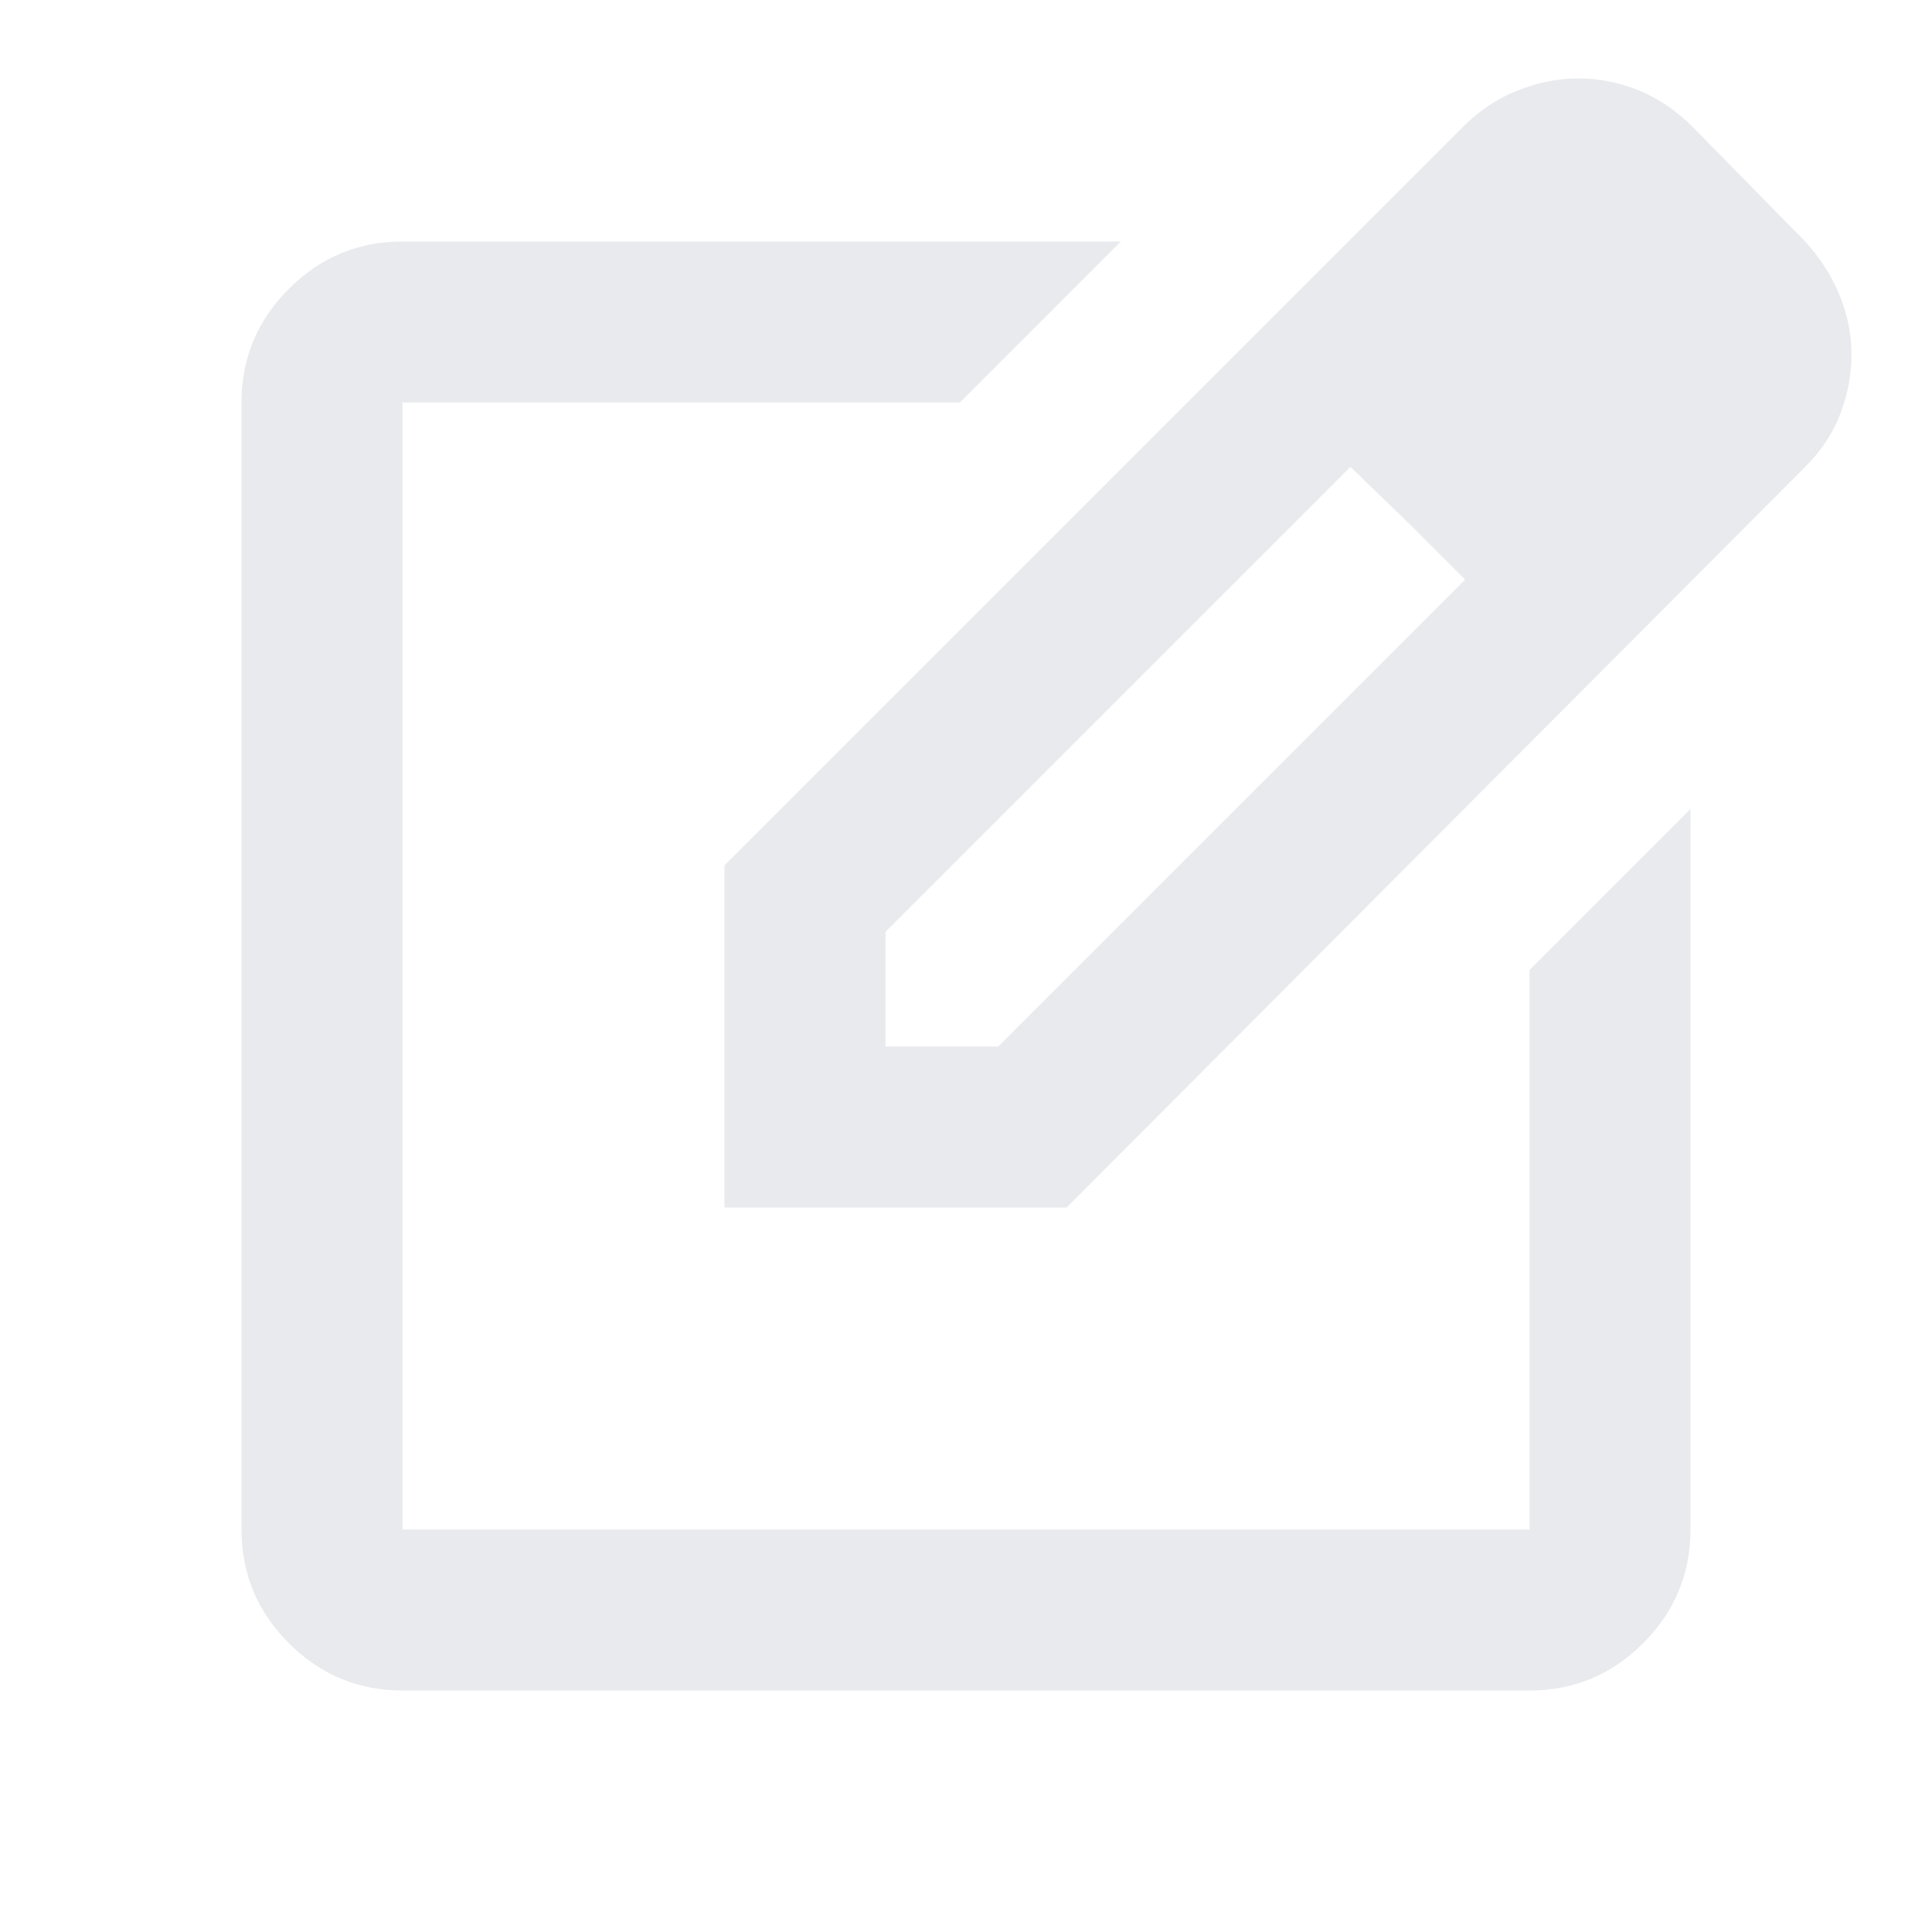
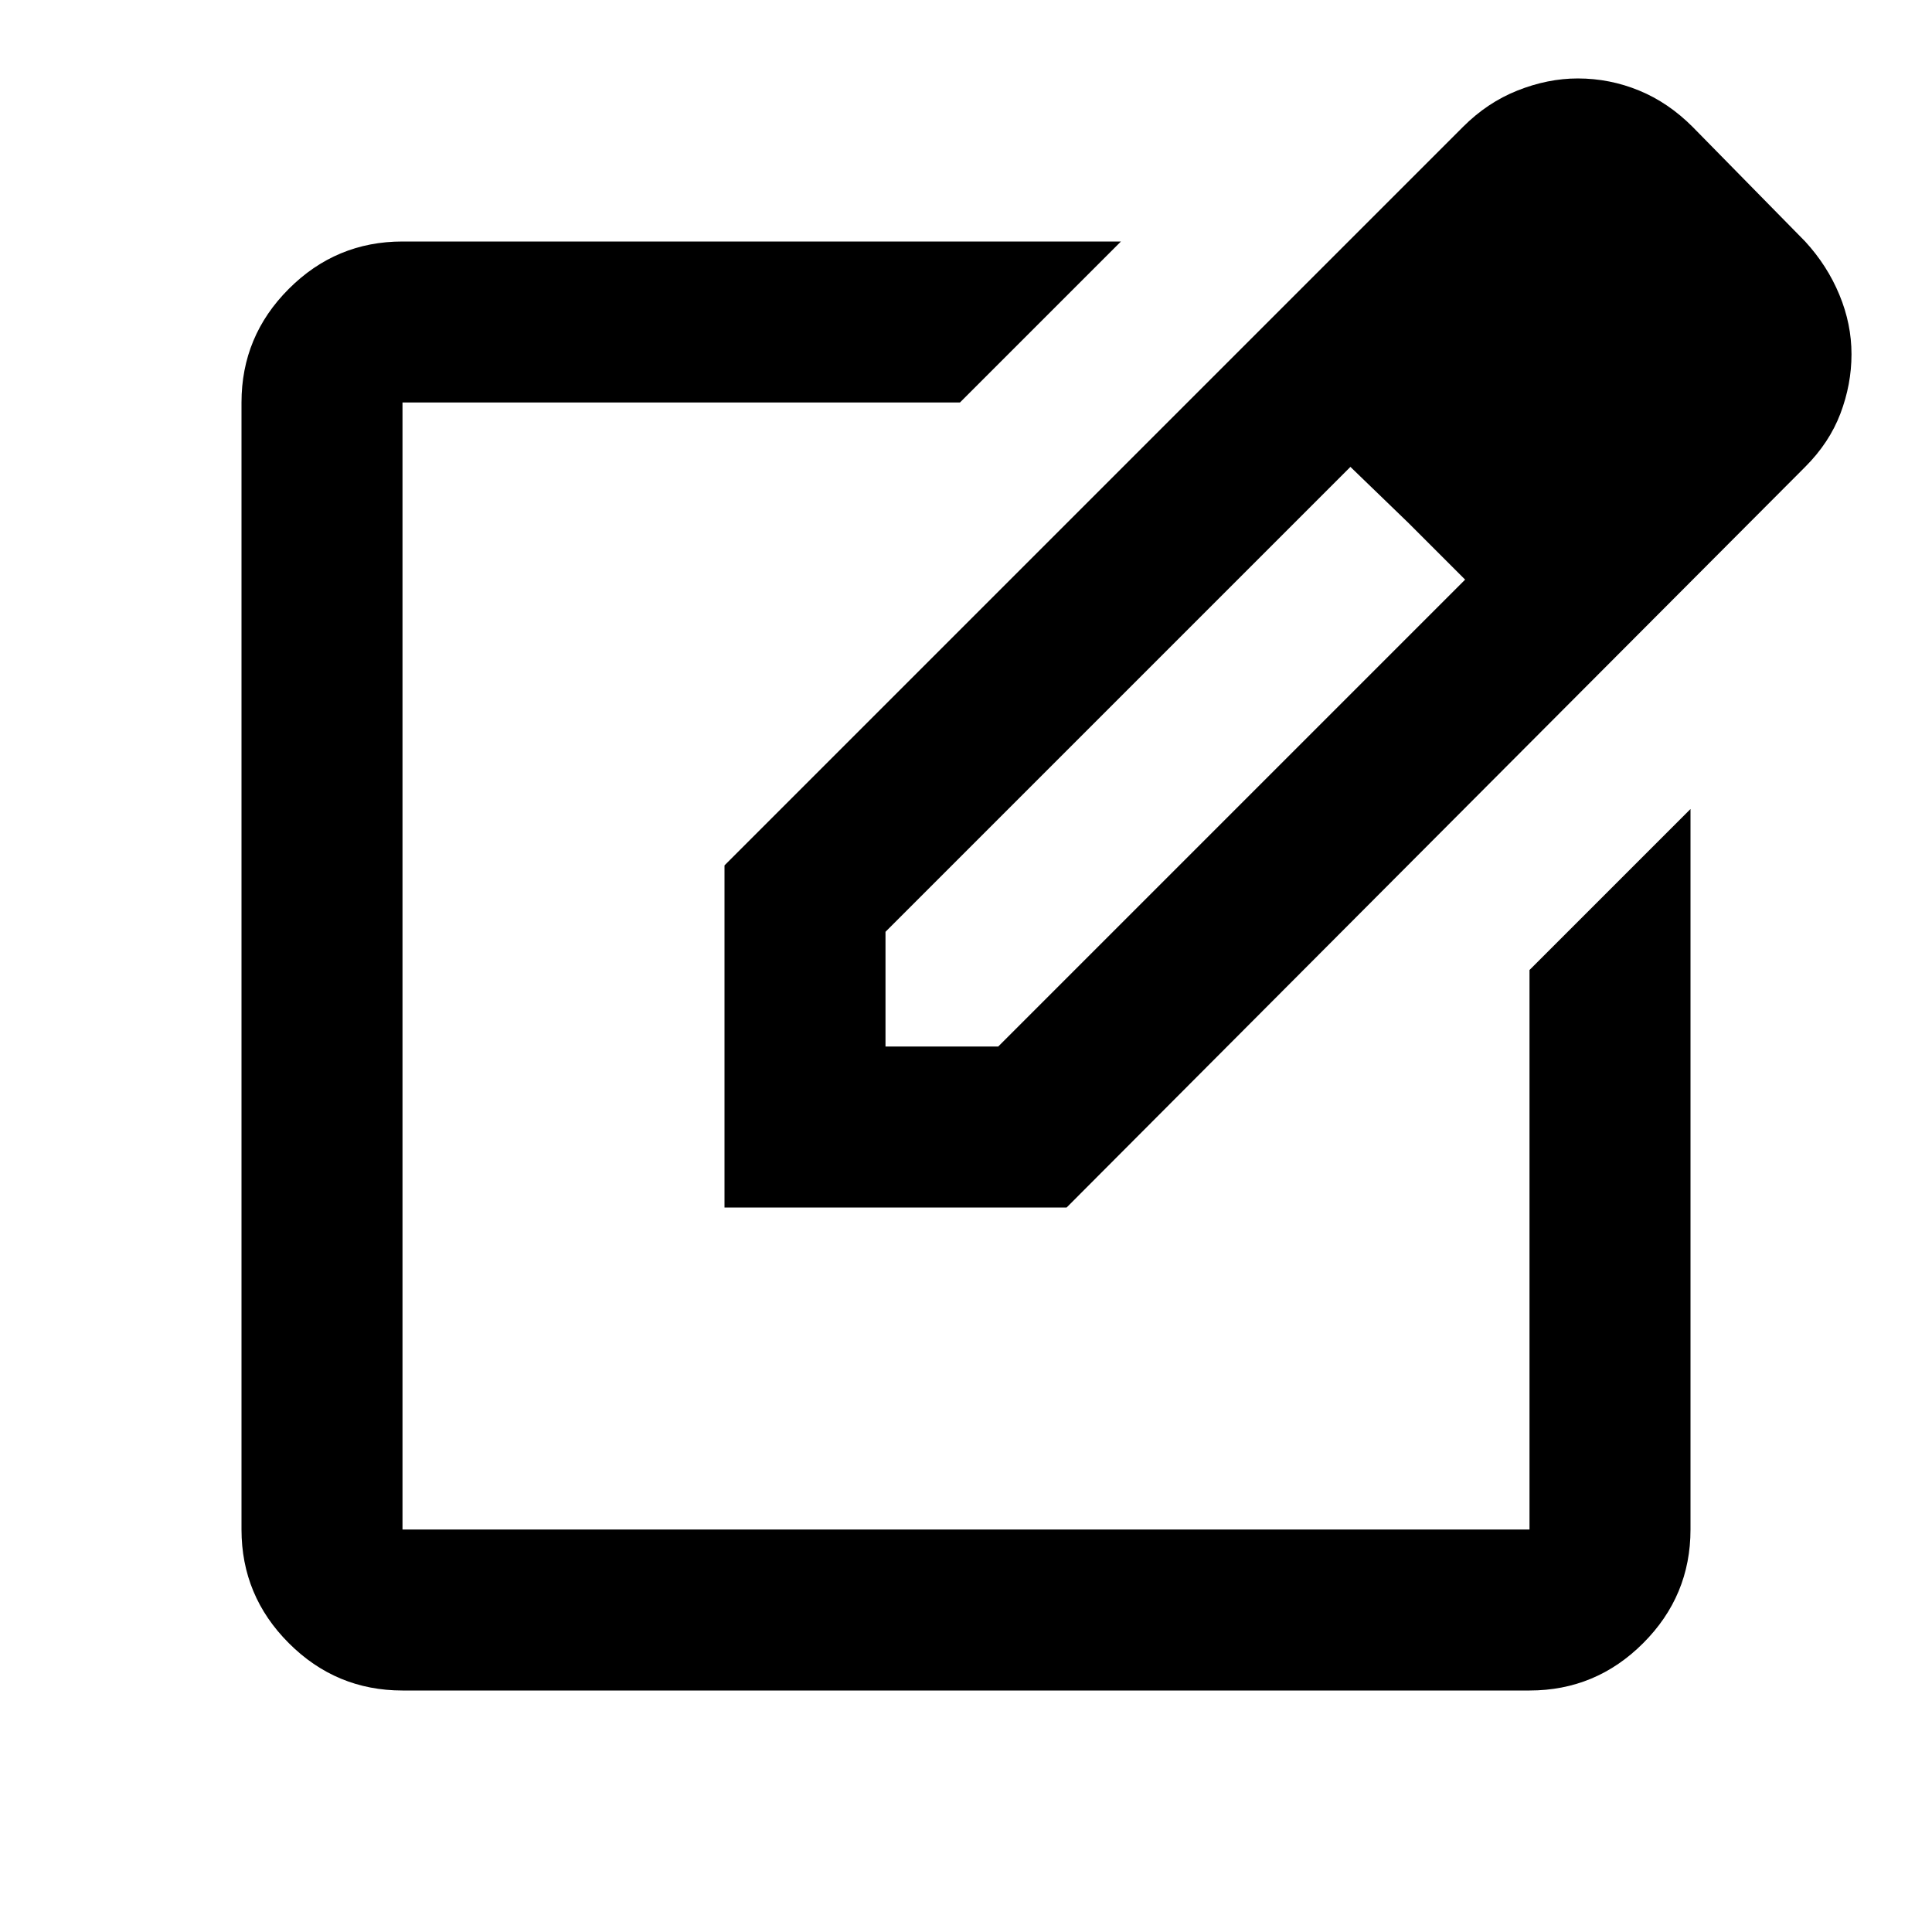
<svg xmlns="http://www.w3.org/2000/svg" width="96px" height="96px" viewBox="0 0 96 96" version="1.1">
  <g id="surface1">
-     <path style=" stroke:none;fill-rule:nonzero;fill:rgb(90.98%,91.765%,92.941%);fill-opacity:1;" d="M 20 84 C 17.801 84 15.918 83.215 14.352 81.648 C 12.785 80.082 12 78.199 12 76 L 12 20 C 12 17.801 12.785 15.918 14.352 14.352 C 15.918 12.785 17.801 12 20 12 L 55.699 12 L 47.699 20 L 20 20 L 20 76 L 76 76 L 76 48.199 L 84 40.199 L 84 76 C 84 78.199 83.215 80.082 81.648 81.648 C 80.082 83.215 78.199 84 76 84 Z M 48 48 Z M 36 60 L 36 43 L 72.699 6.301 C 73.5 5.5 74.398 4.898 75.398 4.5 C 76.398 4.102 77.398 3.898 78.398 3.898 C 79.465 3.898 80.484 4.102 81.449 4.5 C 82.418 4.898 83.301 5.5 84.102 6.301 L 89.699 12 C 90.434 12.801 91 13.684 91.398 14.648 C 91.801 15.617 92 16.602 92 17.602 C 92 18.602 91.816 19.582 91.449 20.551 C 91.082 21.516 90.5 22.398 89.699 23.199 L 53 60 Z M 84.102 17.602 L 78.5 12 Z M 44 52 L 49.602 52 L 72.801 28.801 L 70 26 L 67.102 23.199 L 44 46.301 Z M 70 26 L 67.102 23.199 L 70 26 L 72.801 28.801 Z M 70 26 " />
+     <path style=" stroke:none;fill-rule:nonzero;fill:#000000;fill-opacity:1;" d="M 20 84 C 17.801 84 15.918 83.215 14.352 81.648 C 12.785 80.082 12 78.199 12 76 L 12 20 C 12 17.801 12.785 15.918 14.352 14.352 C 15.918 12.785 17.801 12 20 12 L 55.699 12 L 47.699 20 L 20 20 L 20 76 L 76 76 L 76 48.199 L 84 40.199 L 84 76 C 84 78.199 83.215 80.082 81.648 81.648 C 80.082 83.215 78.199 84 76 84 Z M 48 48 Z M 36 60 L 36 43 L 72.699 6.301 C 73.5 5.5 74.398 4.898 75.398 4.5 C 76.398 4.102 77.398 3.898 78.398 3.898 C 79.465 3.898 80.484 4.102 81.449 4.5 C 82.418 4.898 83.301 5.5 84.102 6.301 L 89.699 12 C 90.434 12.801 91 13.684 91.398 14.648 C 91.801 15.617 92 16.602 92 17.602 C 92 18.602 91.816 19.582 91.449 20.551 C 91.082 21.516 90.5 22.398 89.699 23.199 L 53 60 Z M 84.102 17.602 L 78.5 12 Z M 44 52 L 49.602 52 L 72.801 28.801 L 70 26 L 67.102 23.199 L 44 46.301 Z M 70 26 L 67.102 23.199 L 70 26 L 72.801 28.801 Z M 70 26 " />
  </g>
</svg>
